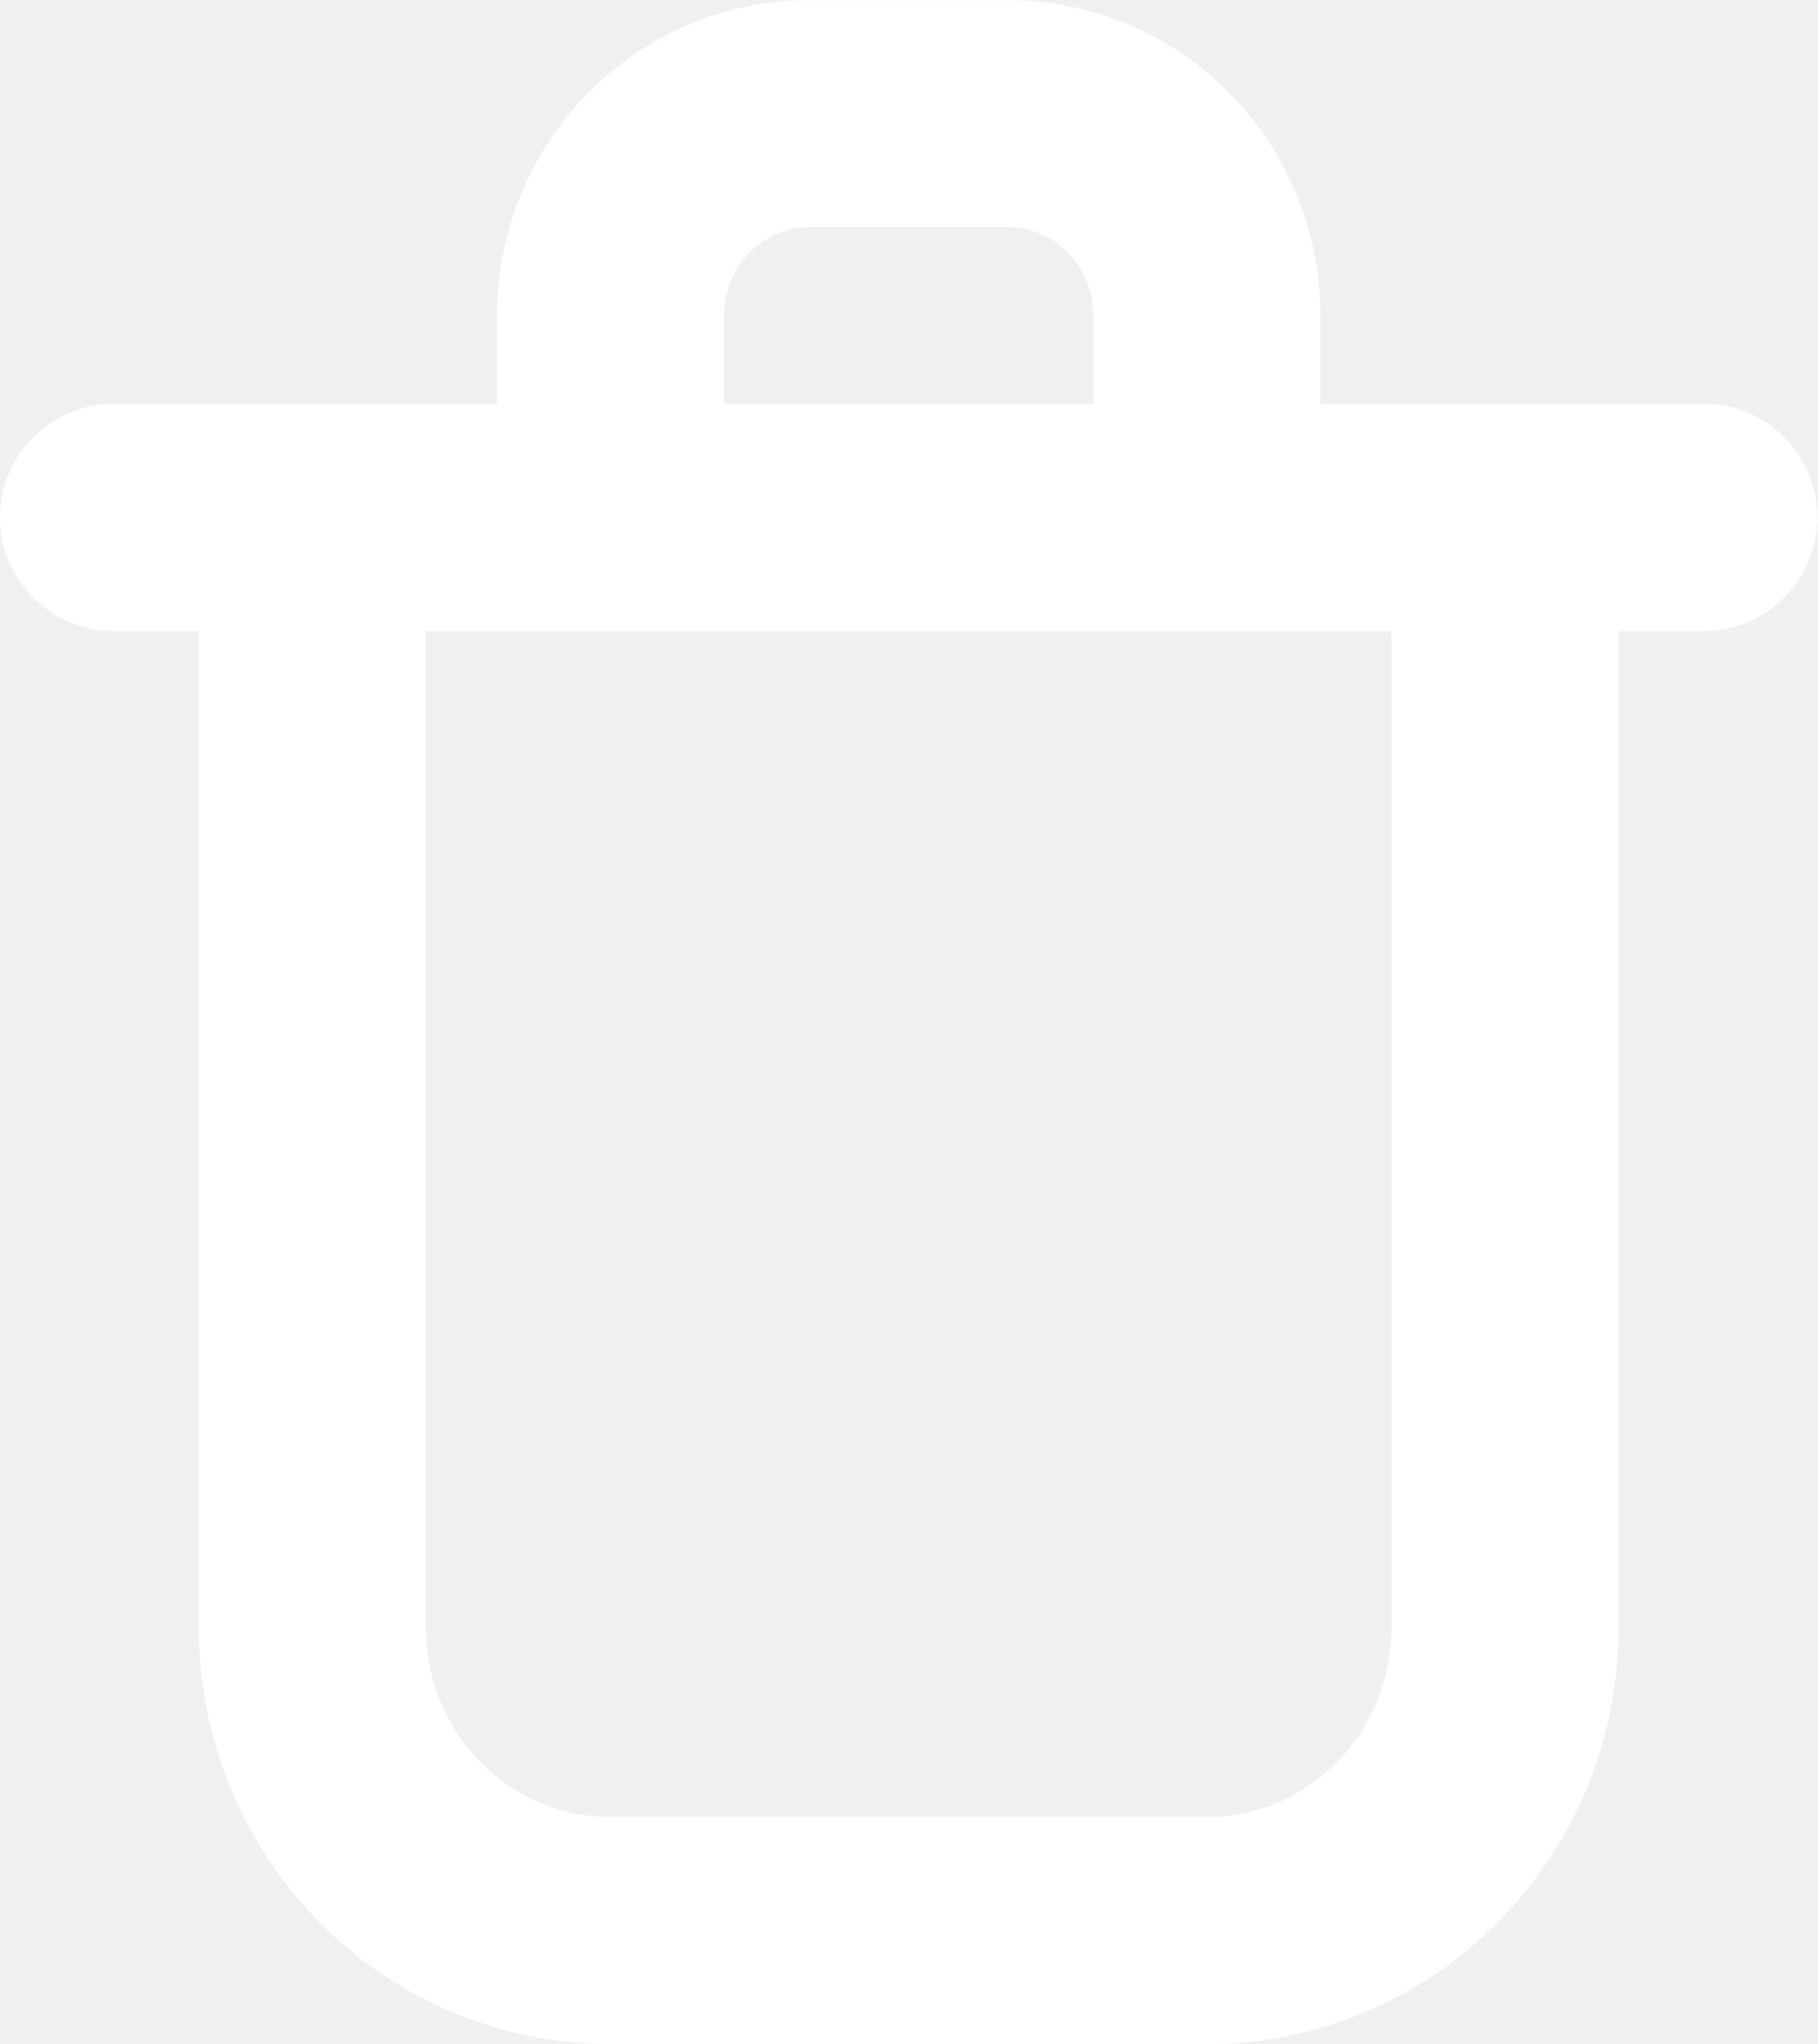
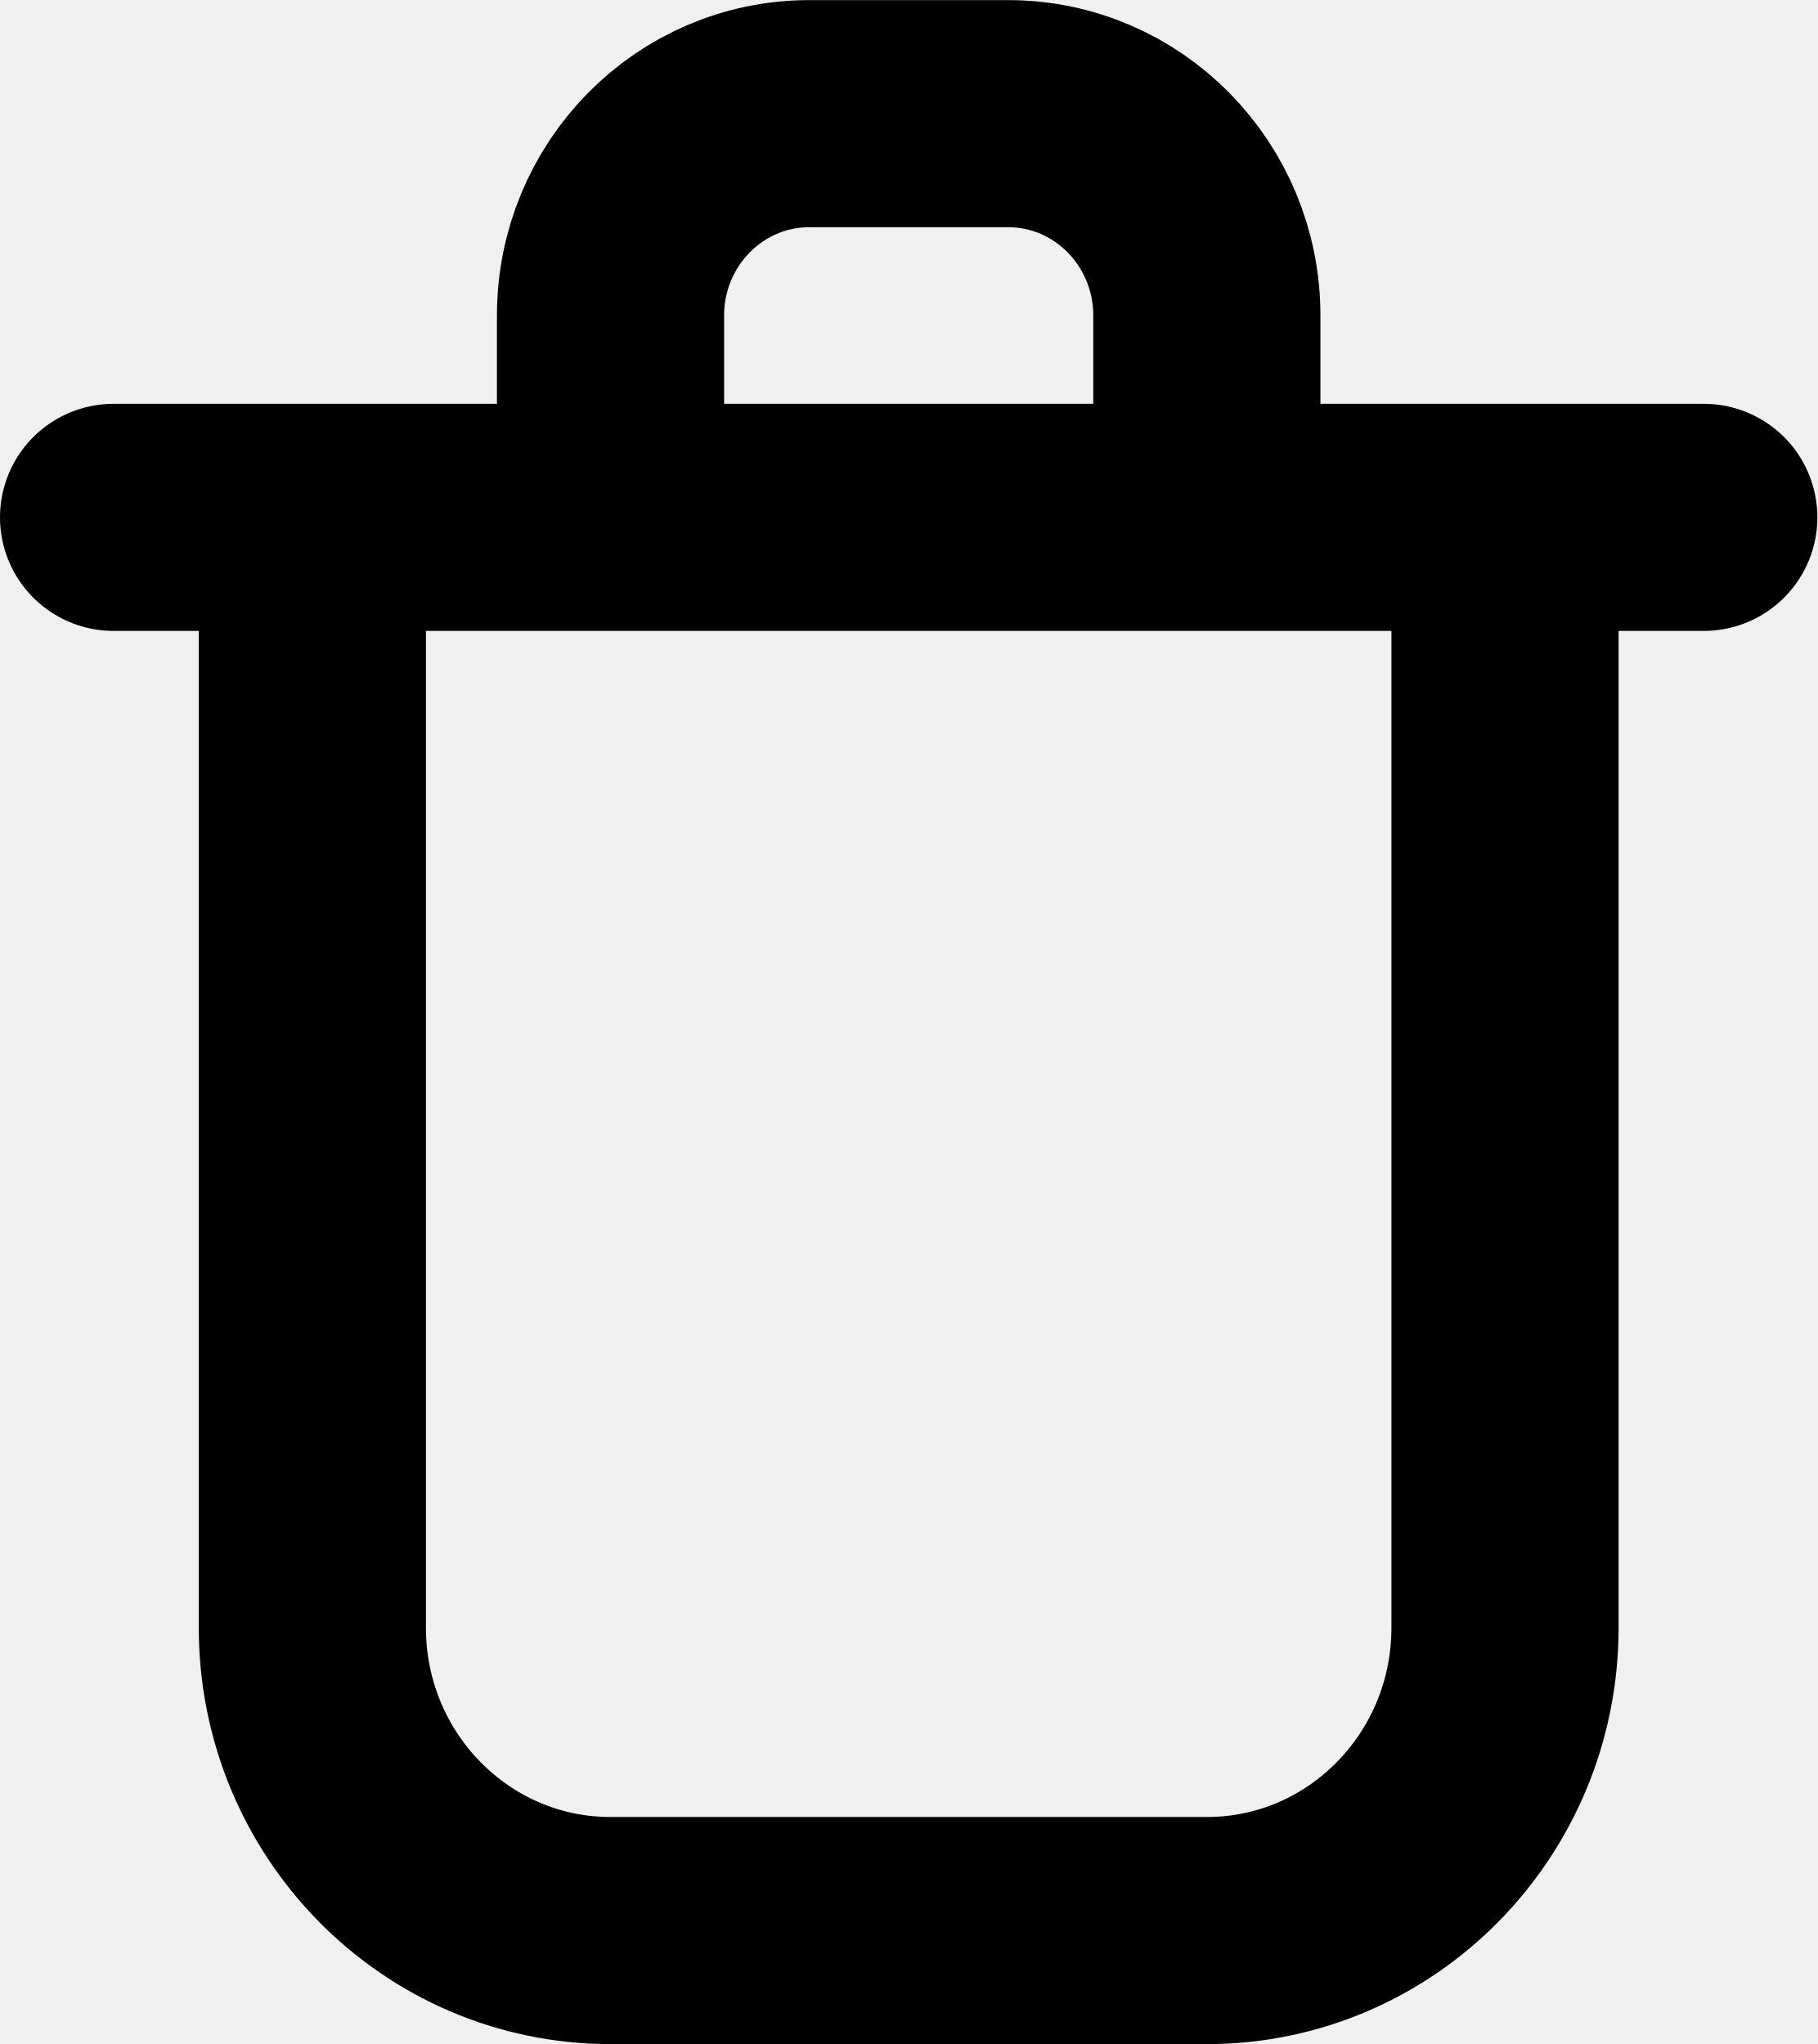
<svg xmlns="http://www.w3.org/2000/svg" width="16" height="18" viewBox="0 0 16 18" fill="none">
-   <path d="M1 4.556H15M2.75 4.556V14.334C2.75 15.807 3.925 17.001 5.375 17.001H10.625C12.075 17.001 13.25 15.807 13.25 14.334V4.556M5.375 2.779C5.375 1.797 6.159 1.001 7.125 1.001H8.875C9.842 1.001 10.625 1.797 10.625 2.779V4.556H5.375V2.779Z" stroke="white" stroke-width="2" stroke-linecap="round" stroke-linejoin="round" />
+   <path d="M1 4.556H15M2.75 4.556V14.334C2.75 15.807 3.925 17.001 5.375 17.001H10.625C12.075 17.001 13.25 15.807 13.25 14.334V4.556M5.375 2.779C5.375 1.797 6.159 1.001 7.125 1.001H8.875C9.842 1.001 10.625 1.797 10.625 2.779V4.556H5.375V2.779Z" stroke="currentColor" stroke-width="2" stroke-linecap="round" stroke-linejoin="round" />
</svg>
